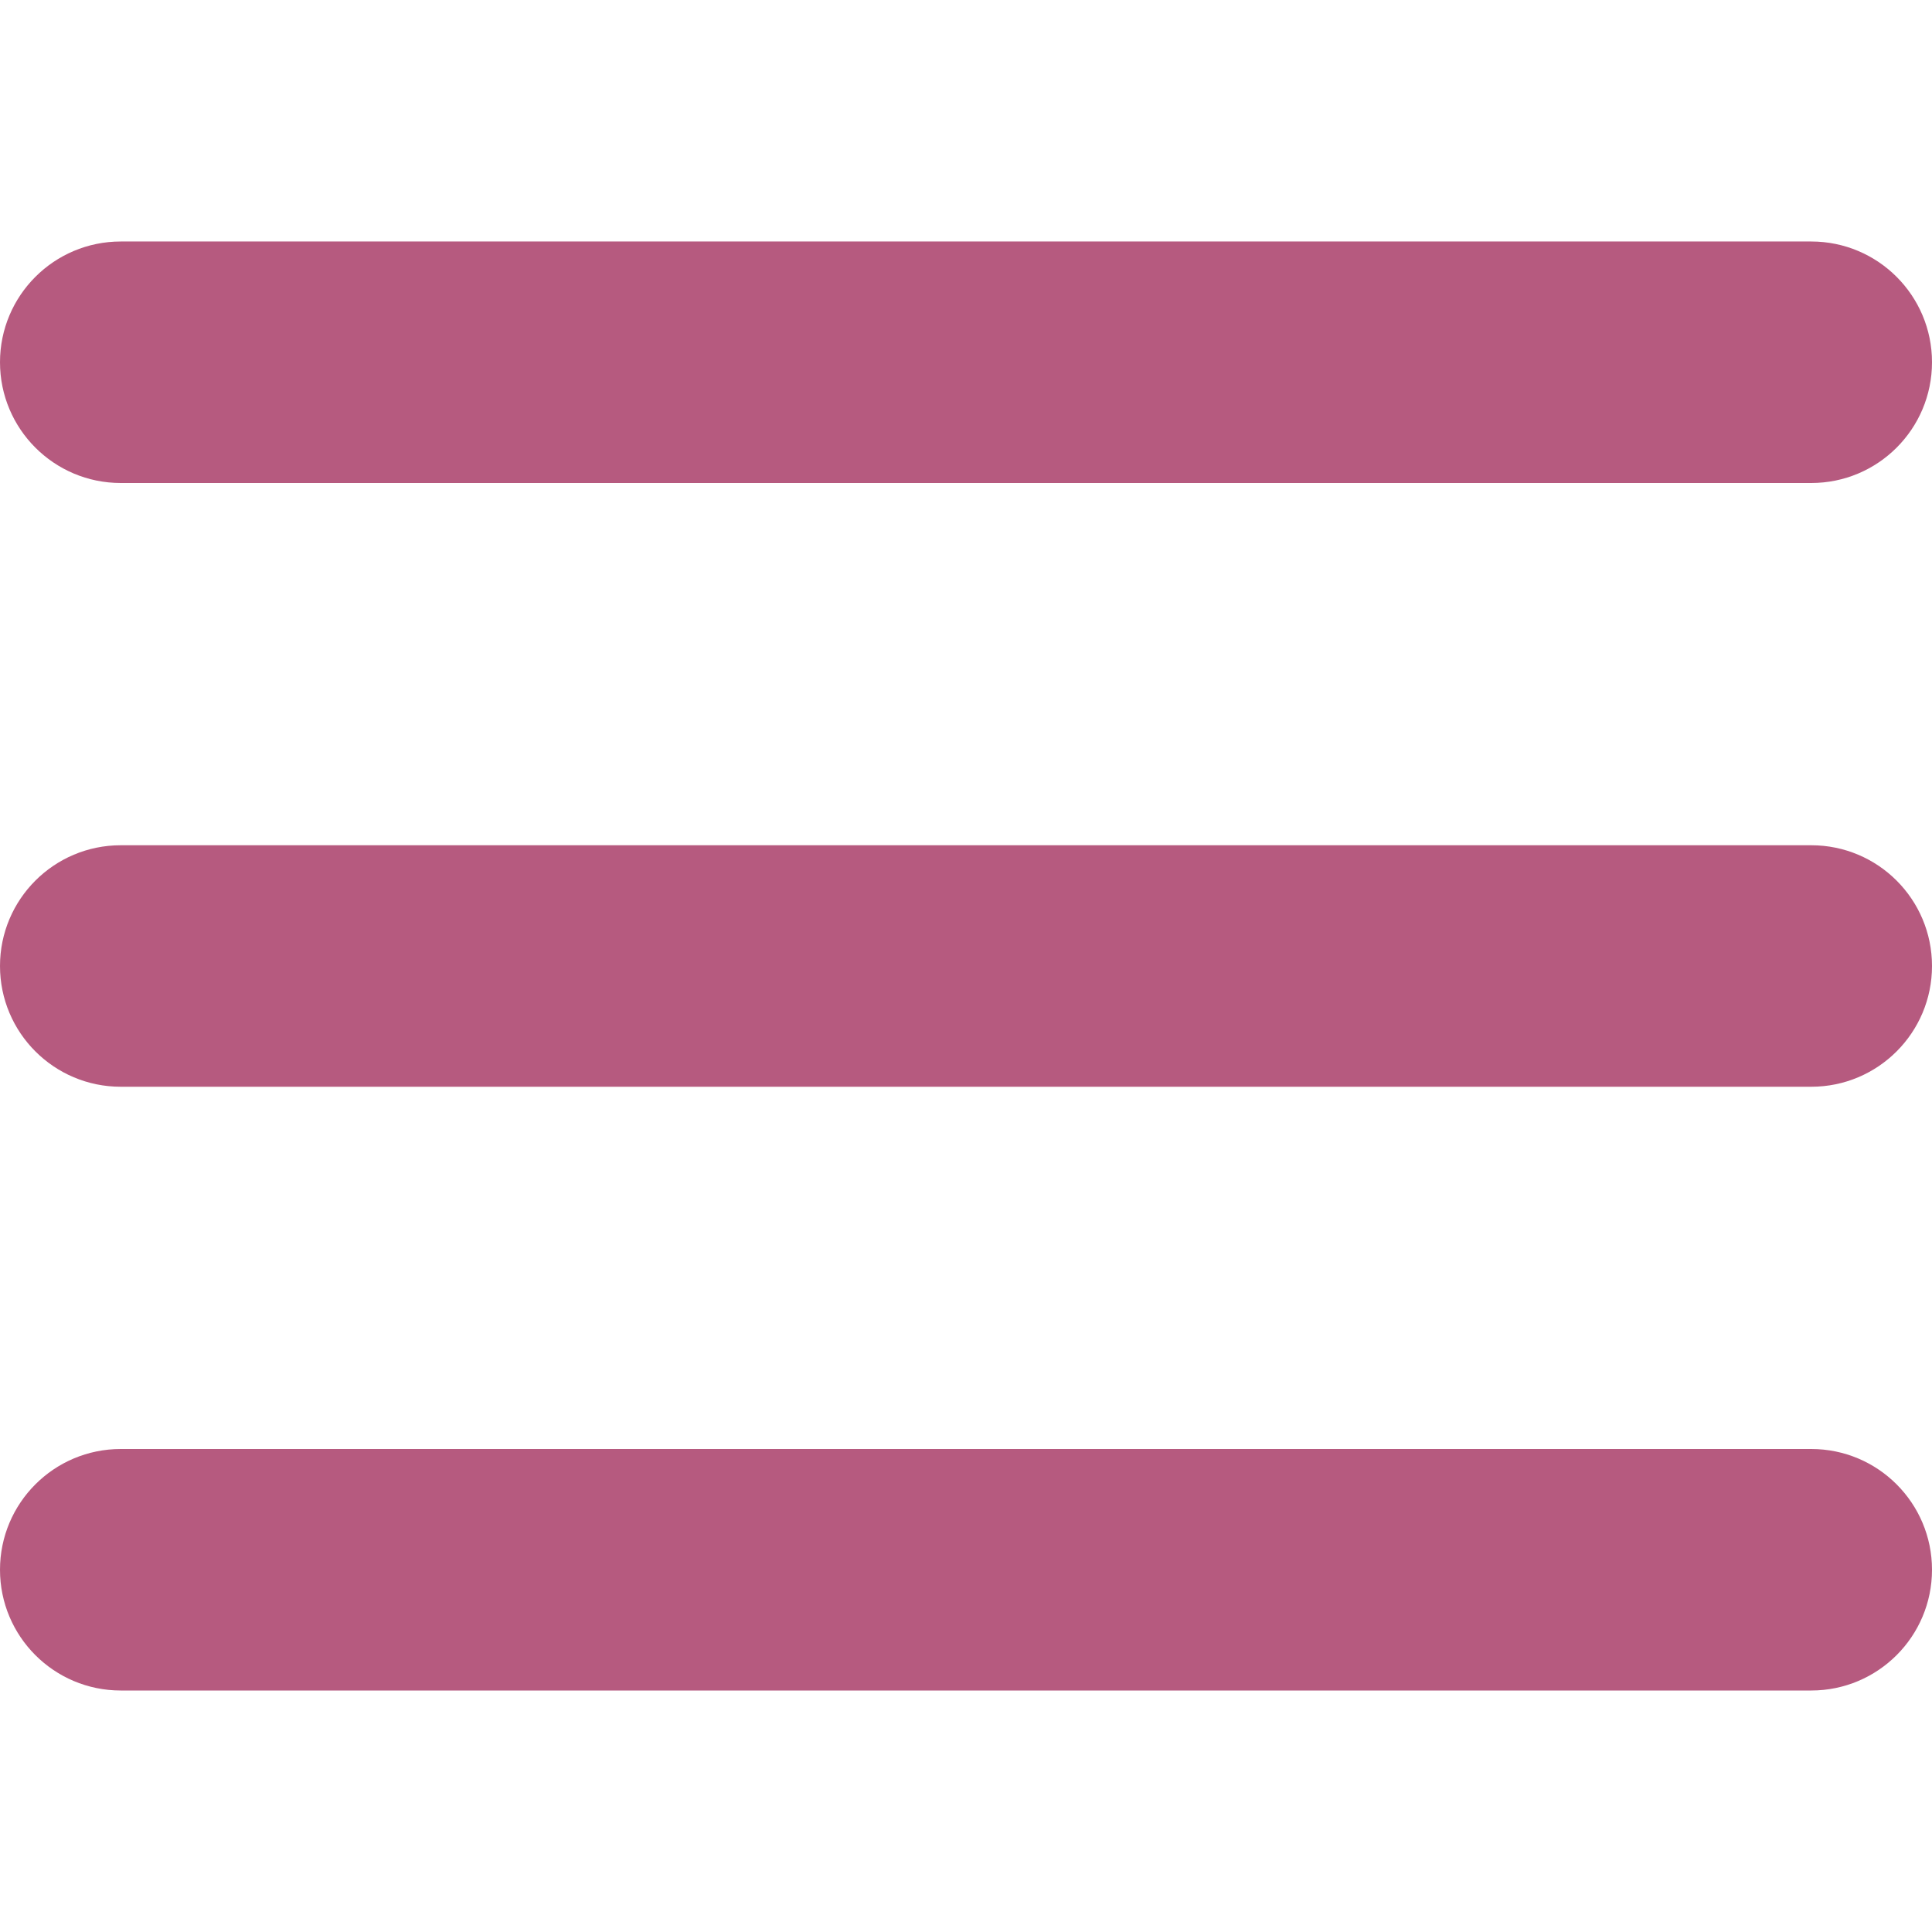
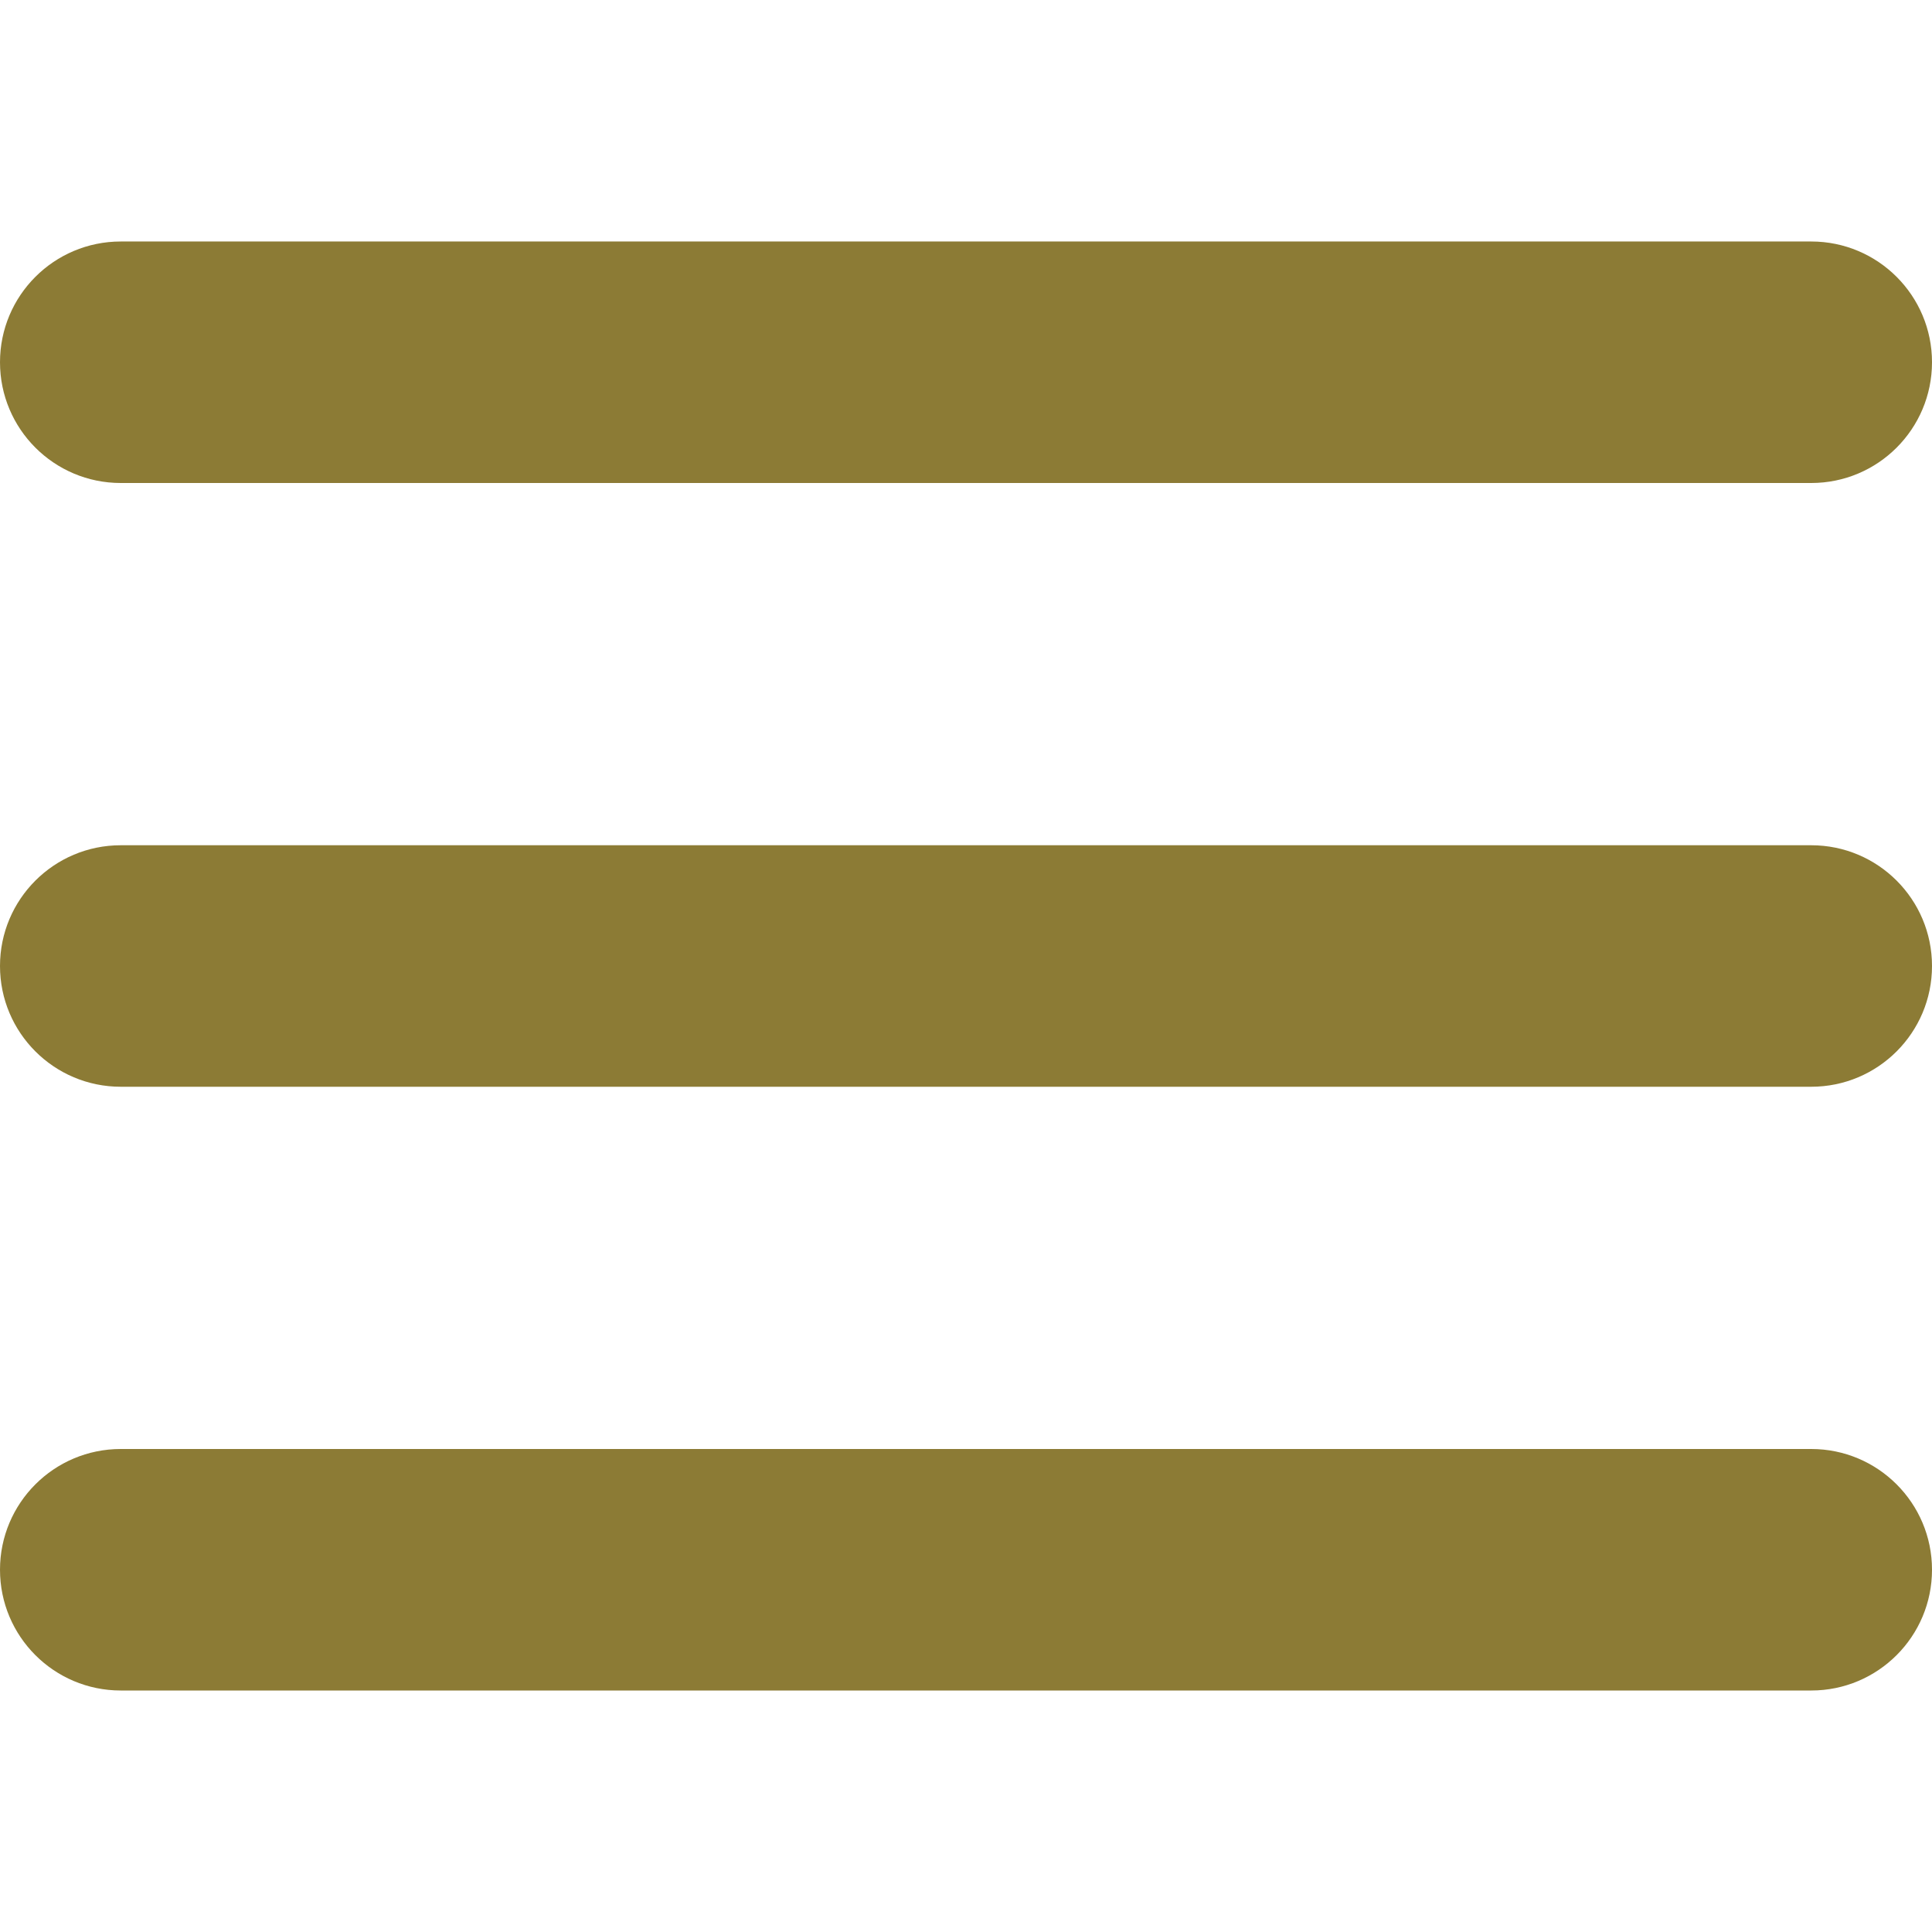
<svg xmlns="http://www.w3.org/2000/svg" id="Capa_1" enable-background="new 0 0 464.205 464.205" height="512" viewBox="0 0 464.205 464.205" width="512">
  <g>
-     <g id="grip-solid-horizontal_1_" fill="#B65A7F">
+     <g id="grip-solid-horizontal_1_" fill="#8C7B35">
      <path d="m435.192 406.18h-406.179c-16.024 0-29.013-12.99-29.013-29.013s12.989-29.013 29.013-29.013h406.18c16.023 0 29.013 12.99 29.013 29.013-.001 16.023-12.99 29.013-29.014 29.013z" />
      <path d="m435.192 261.115h-406.179c-16.024 0-29.013-12.989-29.013-29.012s12.989-29.013 29.013-29.013h406.18c16.023 0 29.013 12.989 29.013 29.013s-12.99 29.012-29.014 29.012z" />
      <path d="m435.192 116.051h-406.179c-16.024 0-29.013-12.989-29.013-29.013s12.989-29.013 29.013-29.013h406.18c16.023 0 29.013 12.989 29.013 29.013s-12.99 29.013-29.014 29.013z" />
    </g>
  </g>
</svg>
